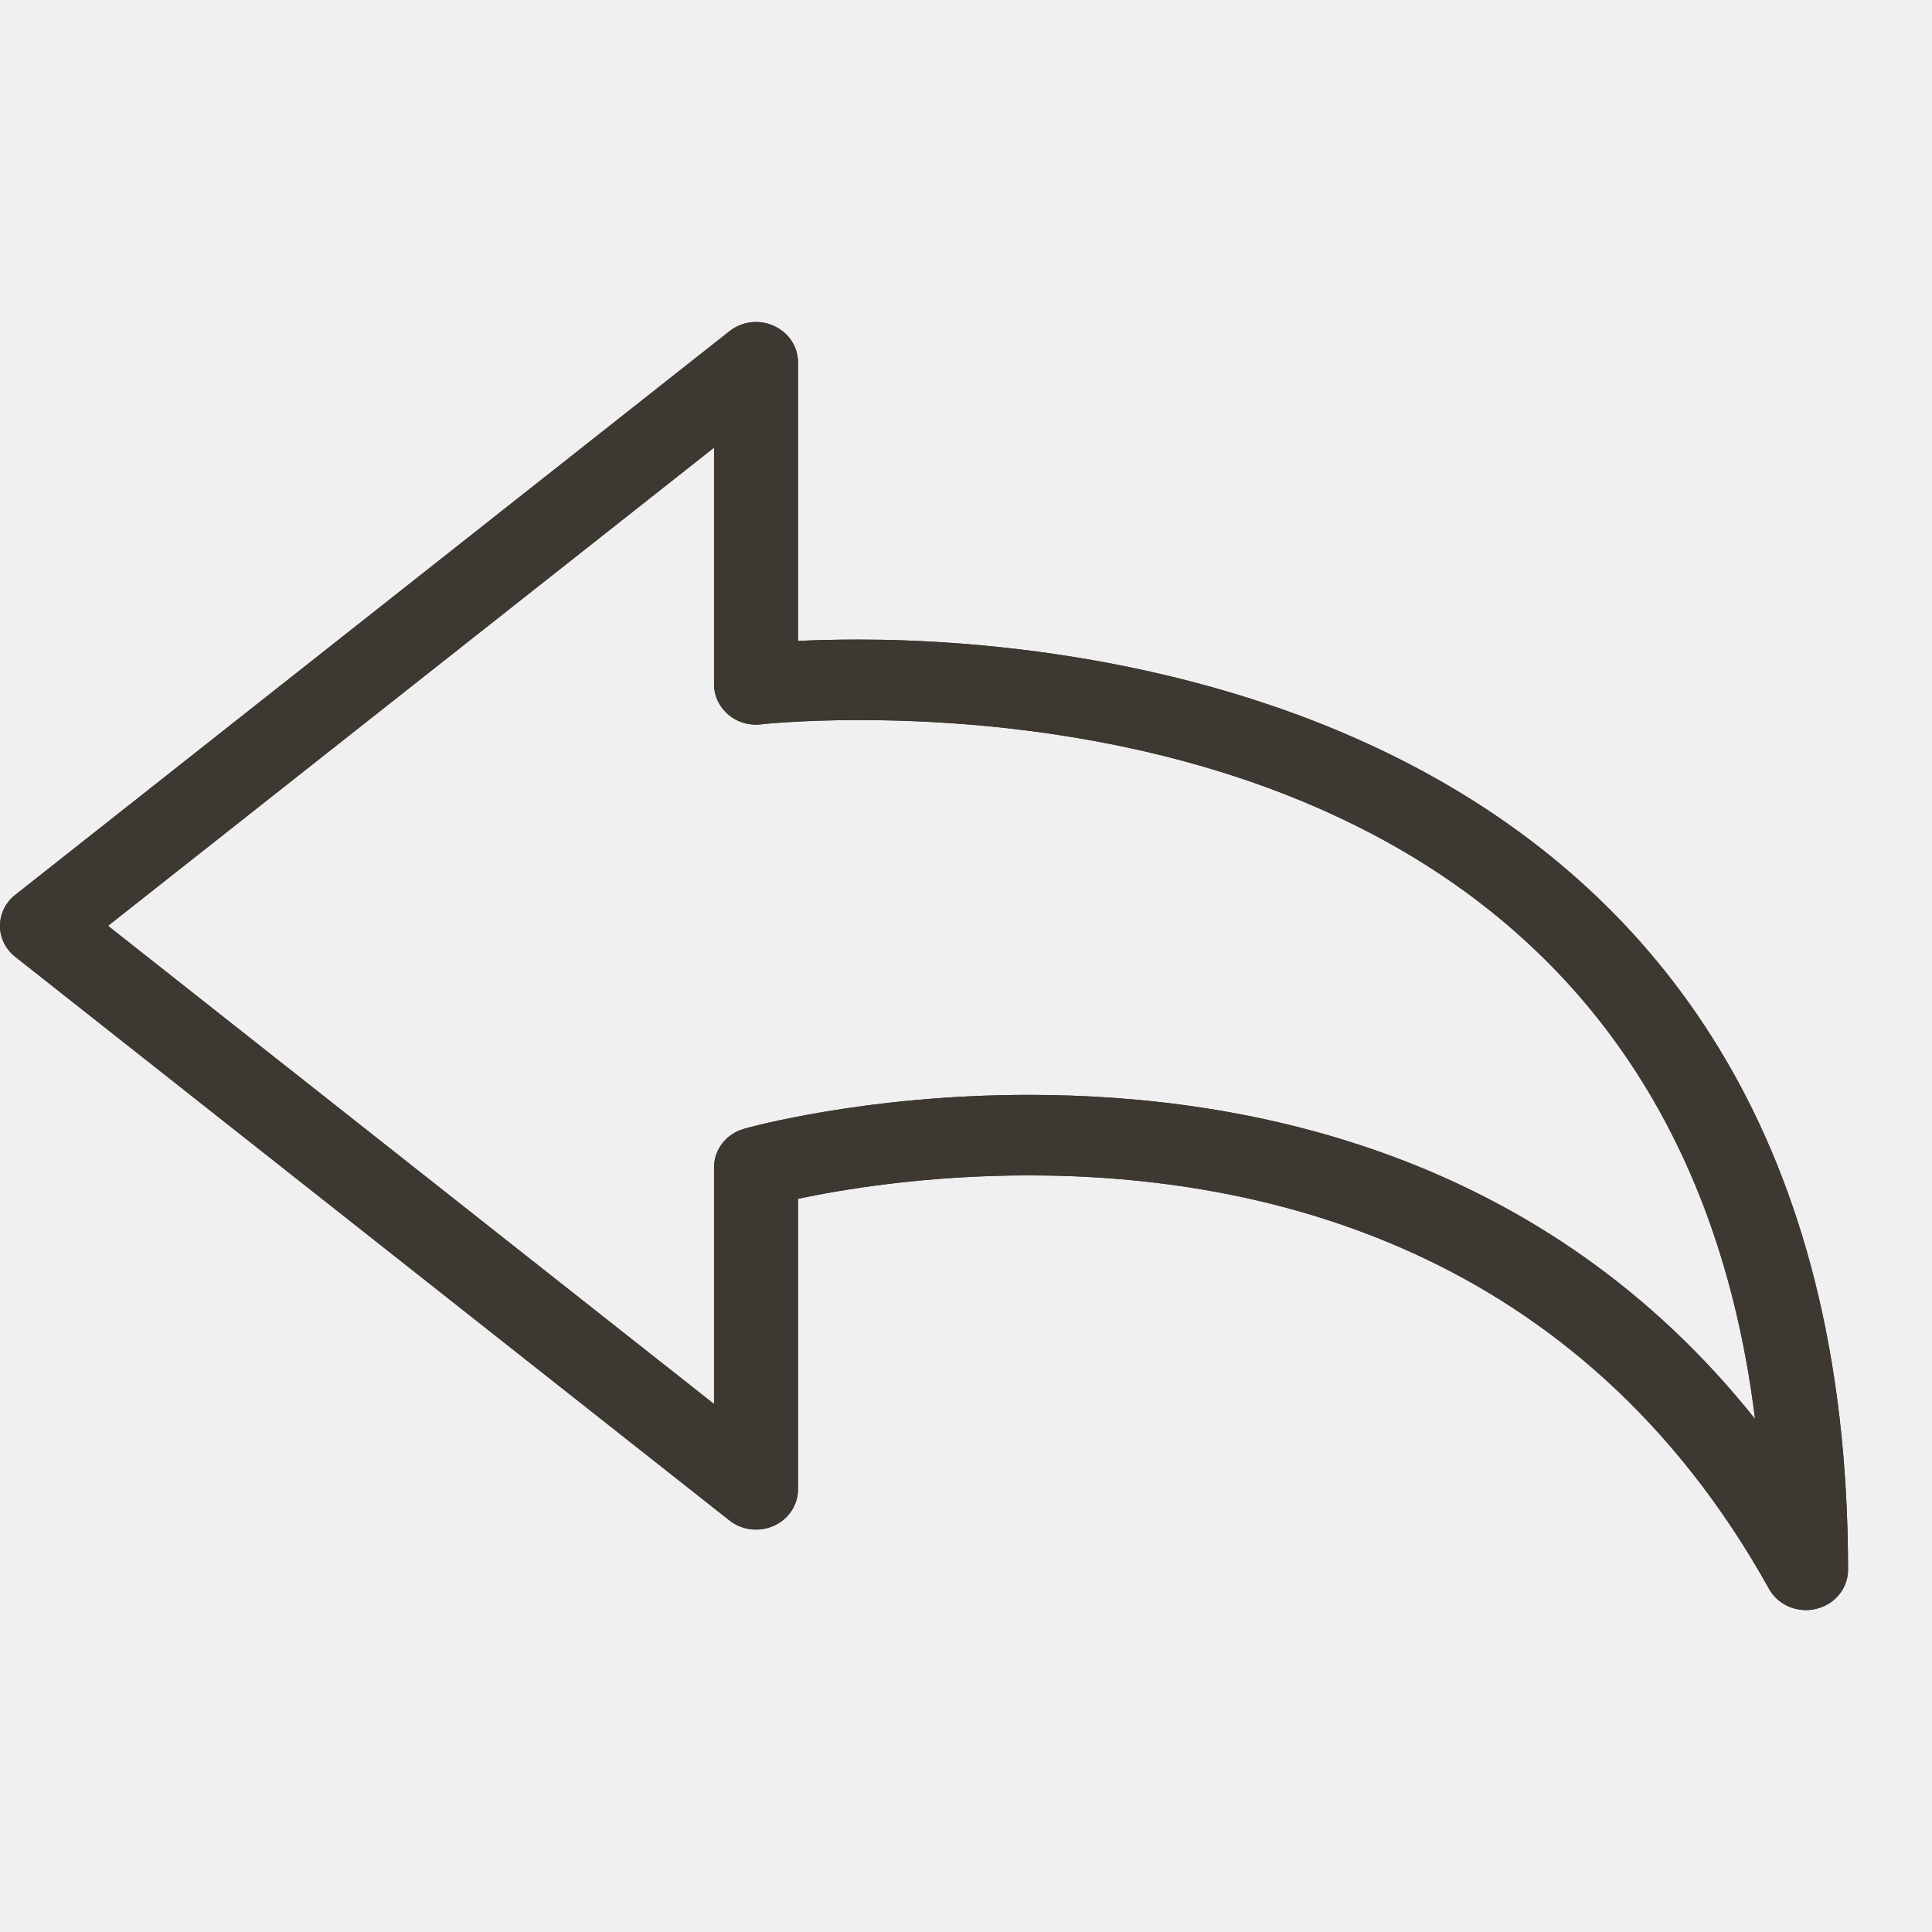
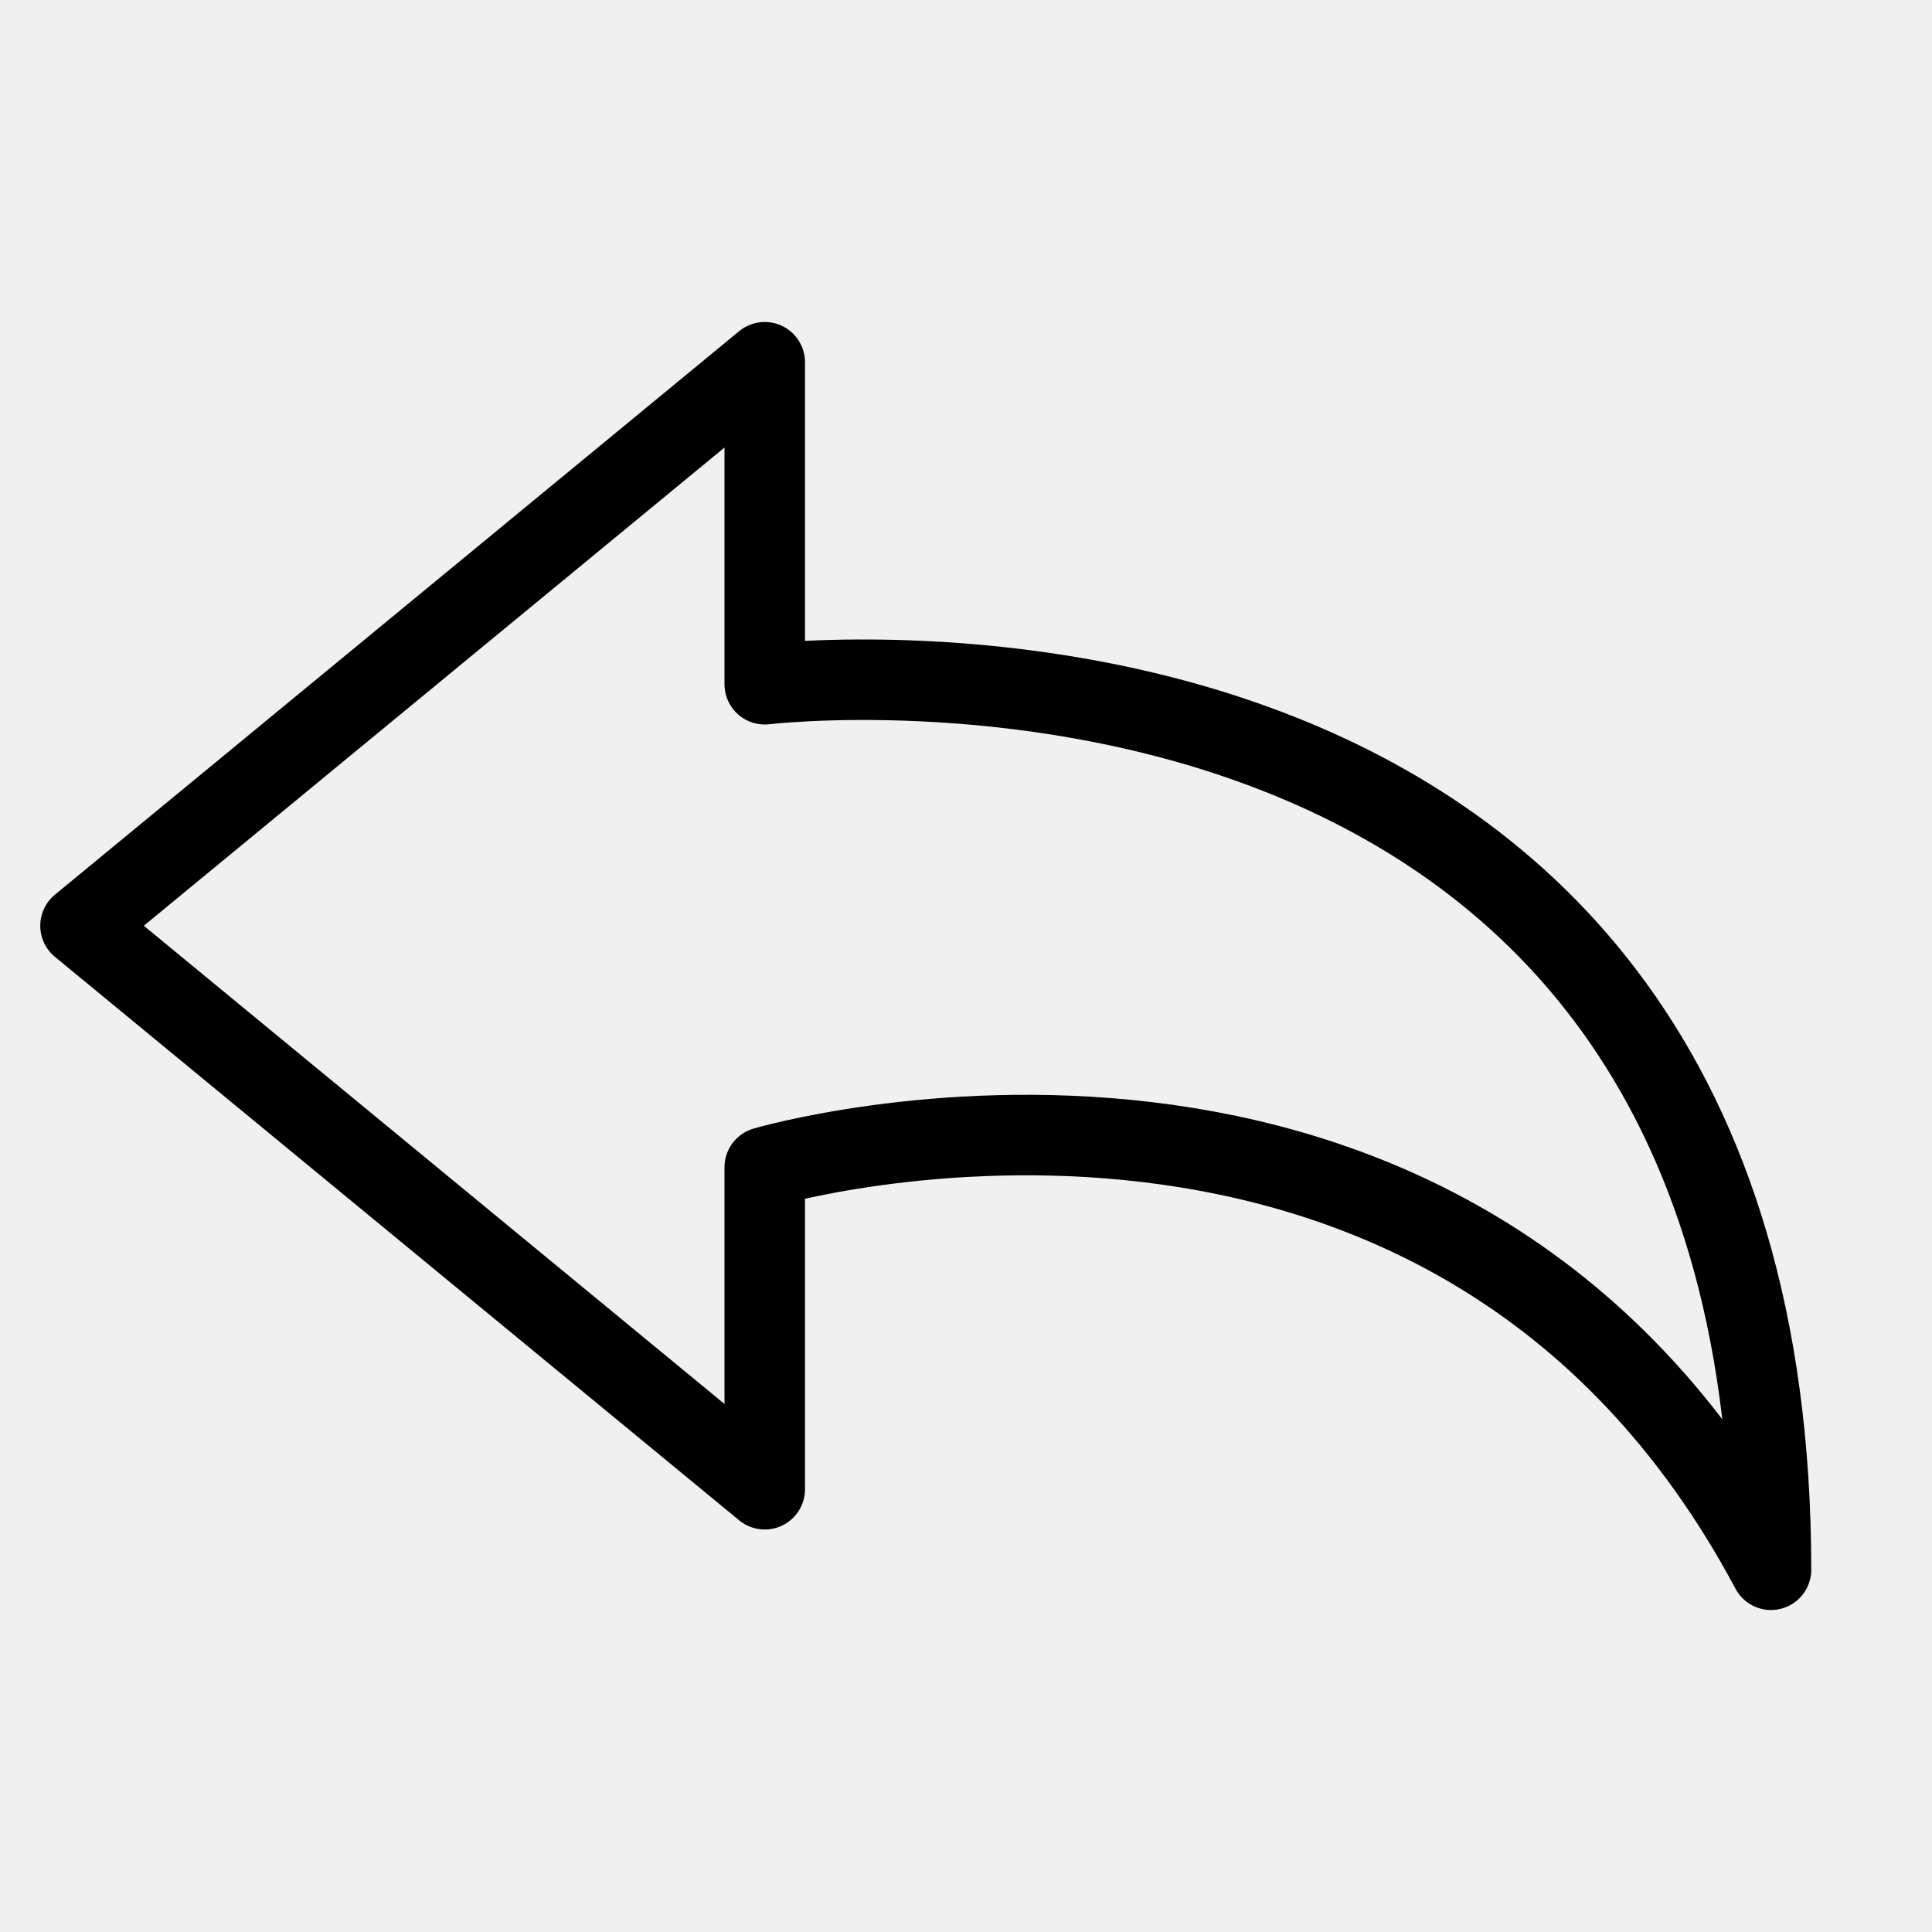
- <svg xmlns="http://www.w3.org/2000/svg" xmlns:xlink="http://www.w3.org/1999/xlink" width="24px" height="24px" viewBox="0 0 24 24" version="1.1">
-   <defs>
-     <path d="M22.435,20.001 C22.245,20.001 22.066,19.902 21.975,19.736 C19.612,15.491 15.671,14.601 12.781,14.601 C11.488,14.601 10.442,14.78 9.913,14.892 L9.913,18.501 C9.913,18.694 9.797,18.871 9.615,18.953 C9.43,19.036 9.215,19.009 9.061,18.887 L0.191,11.887 C0.069,11.792 0,11.65 0,11.501 C0,11.352 0.069,11.21 0.191,11.115 L9.061,4.115 C9.215,3.992 9.43,3.964 9.615,4.049 C9.797,4.131 9.913,4.308 9.913,4.501 L9.913,7.962 C10.119,7.952 10.373,7.945 10.669,7.945 C13.551,7.945 22.957,8.778 22.957,19.501 C22.957,19.73 22.794,19.93 22.561,19.986 C22.519,19.996 22.477,20.001 22.435,20.001 Z M12.781,13.601 C15.545,13.601 19.187,14.346 21.802,17.627 C20.837,9.835 13.814,8.945 10.669,8.945 C9.927,8.945 9.458,8.997 9.454,8.998 C9.302,9.016 9.155,8.97 9.045,8.875 C8.934,8.78 8.87,8.644 8.87,8.501 L8.87,5.561 L1.342,11.501 L8.87,17.441 L8.87,14.501 C8.87,14.279 9.022,14.084 9.244,14.022 C9.305,14.004 10.759,13.601 12.781,13.601 Z" id="path-1" />
-   </defs>
-   <g id="LINE/email/-reply" stroke="none" stroke-width="1" fill="none" fill-rule="evenodd">
-     <mask id="mask-2" fill="white">
-       <use xlink:href="#path-1" />
-     </mask>
-     <use id="Mask" fill="#3E3832" xlink:href="#path-1" />
-     <g id="↪︎-🌈" mask="url(#mask-2)" fill="#3E3832">
-       <g transform="translate(12, 12) scale(1, -1) translate(-12, -12) " id="iconfarge-/-nav-grå">
-         <rect x="0" y="0" width="24" height="24" />
-       </g>
-     </g>
-   </g>
+ <svg xmlns="http://www.w3.org/2000/svg" width="24" height="24">
+   <path stroke="#000" stroke-linejoin="round" stroke-miterlimit="10" d="M9.5 8.5S22 7 22 19.5c-4-7.5-12.5-5-12.5-5v4l-8.5-7 8.5-7v4z" fill="none" />
</svg>
